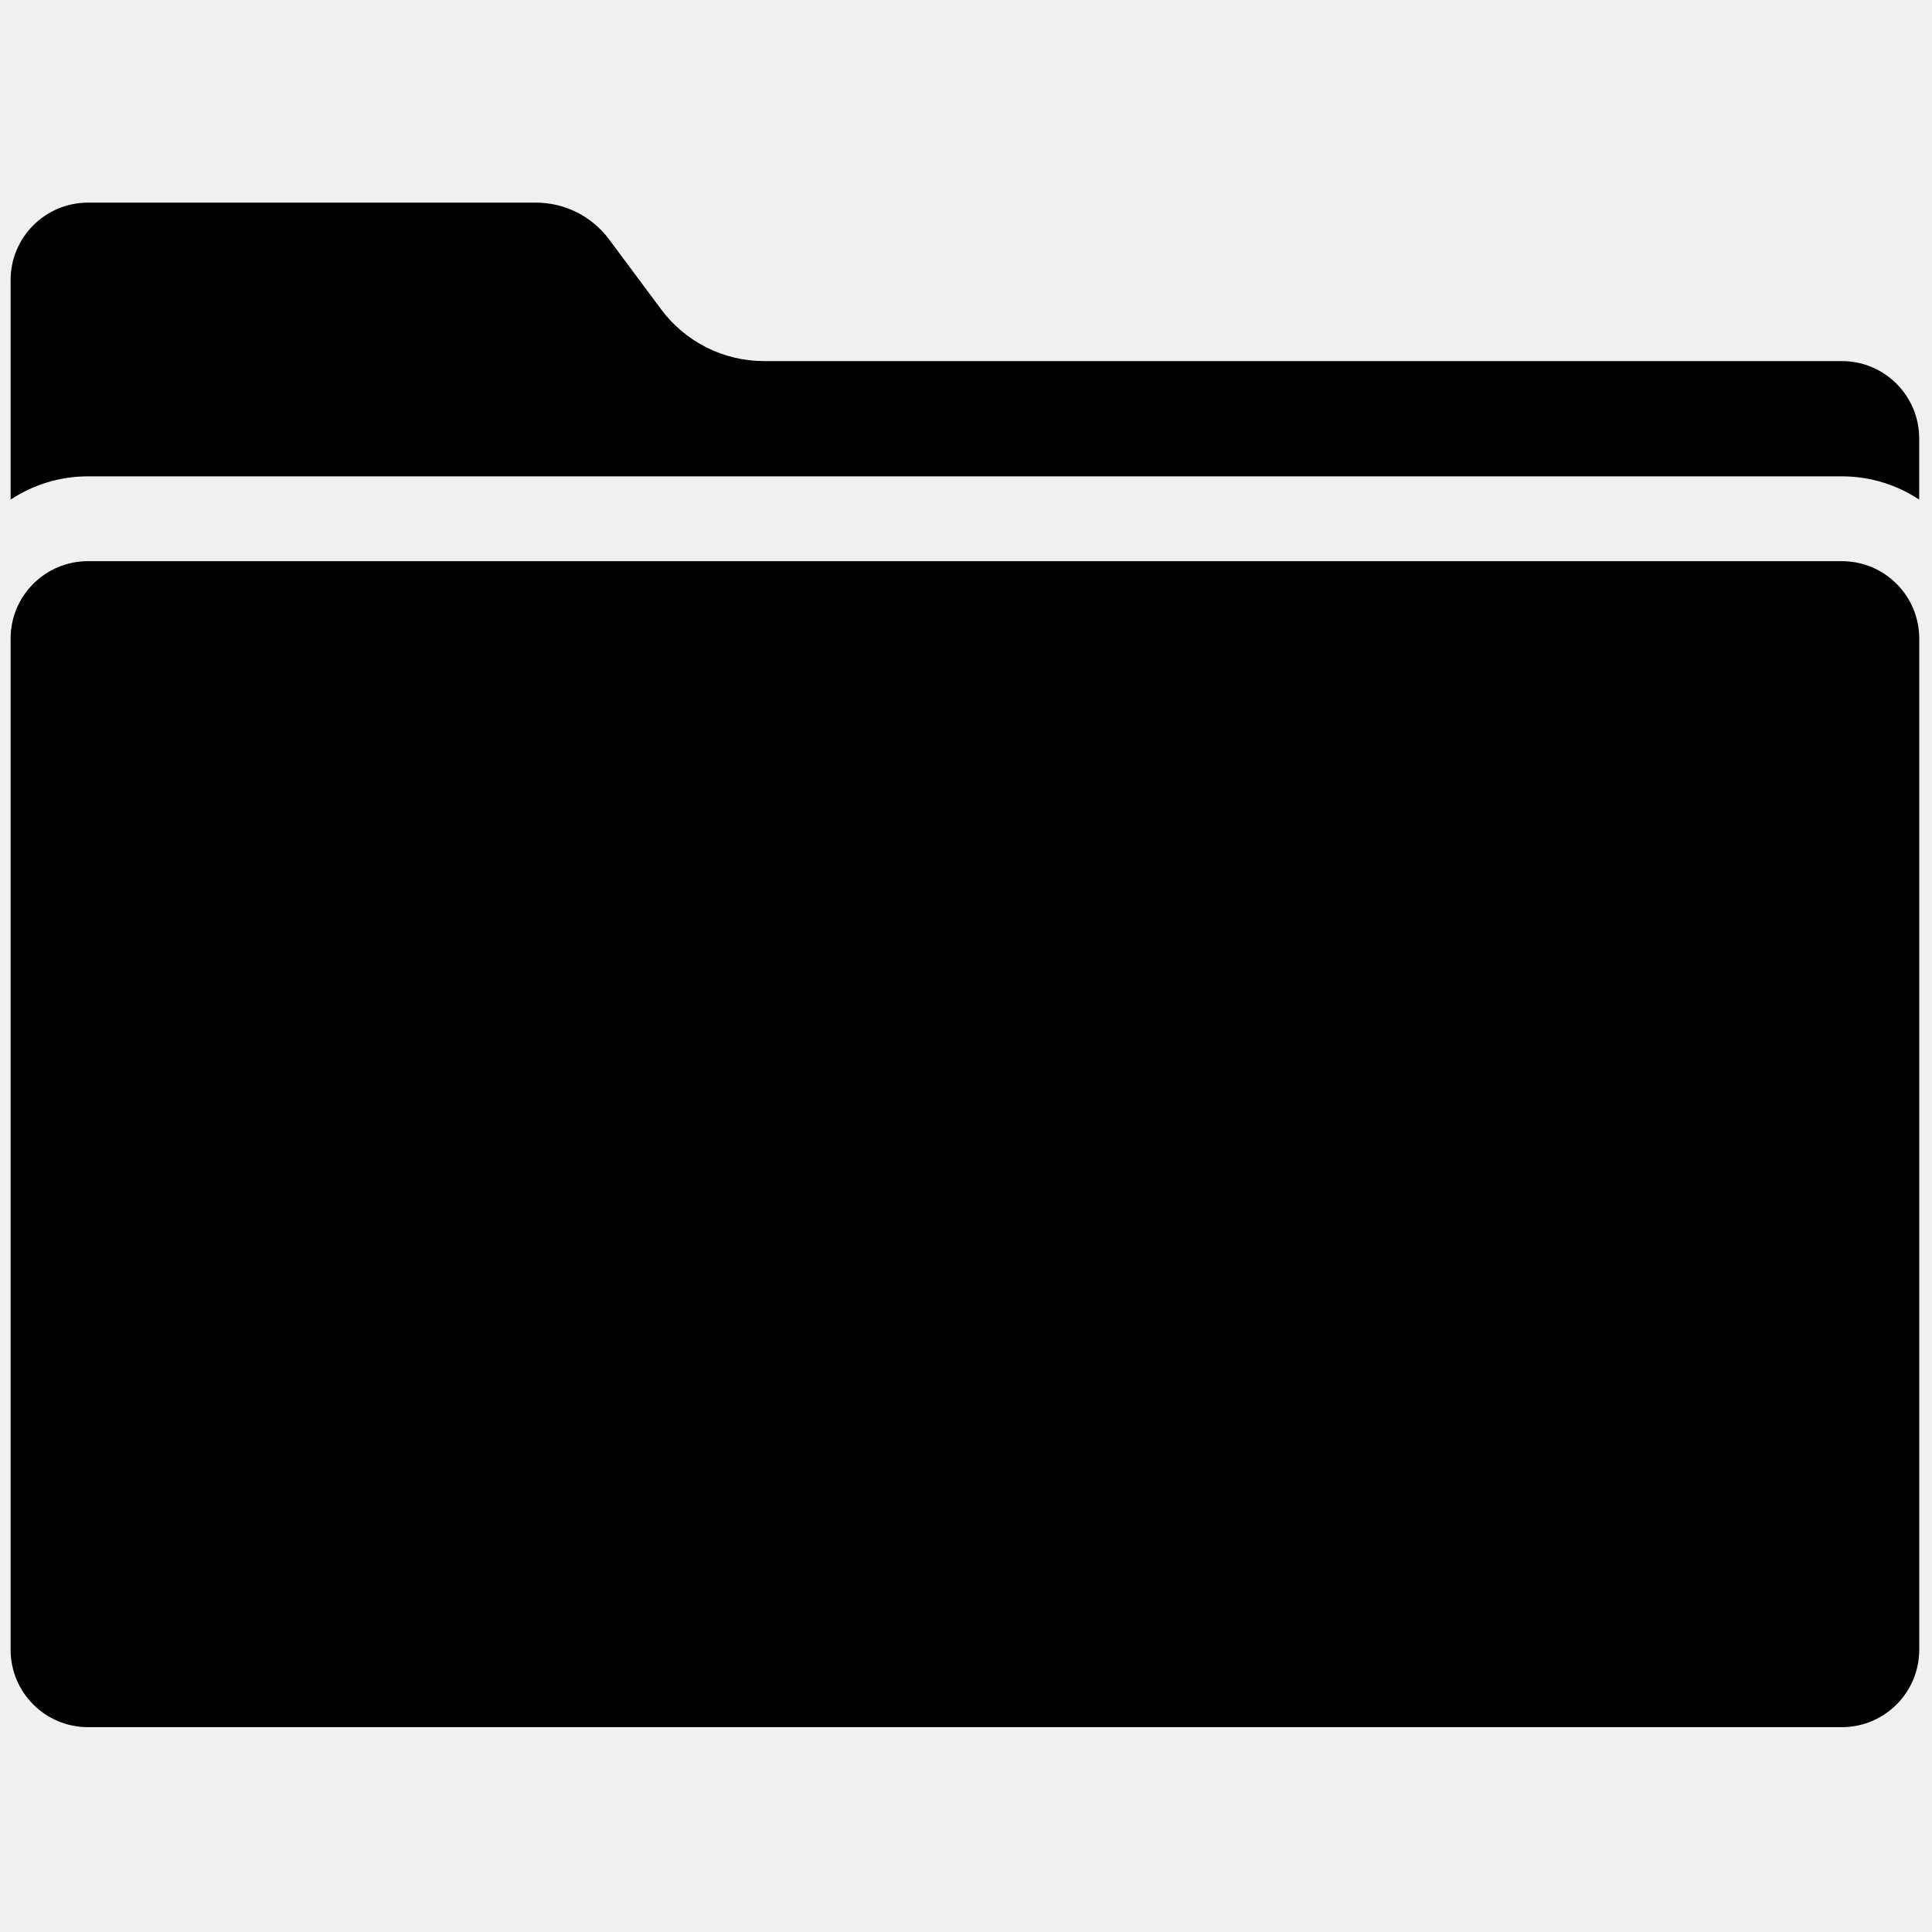
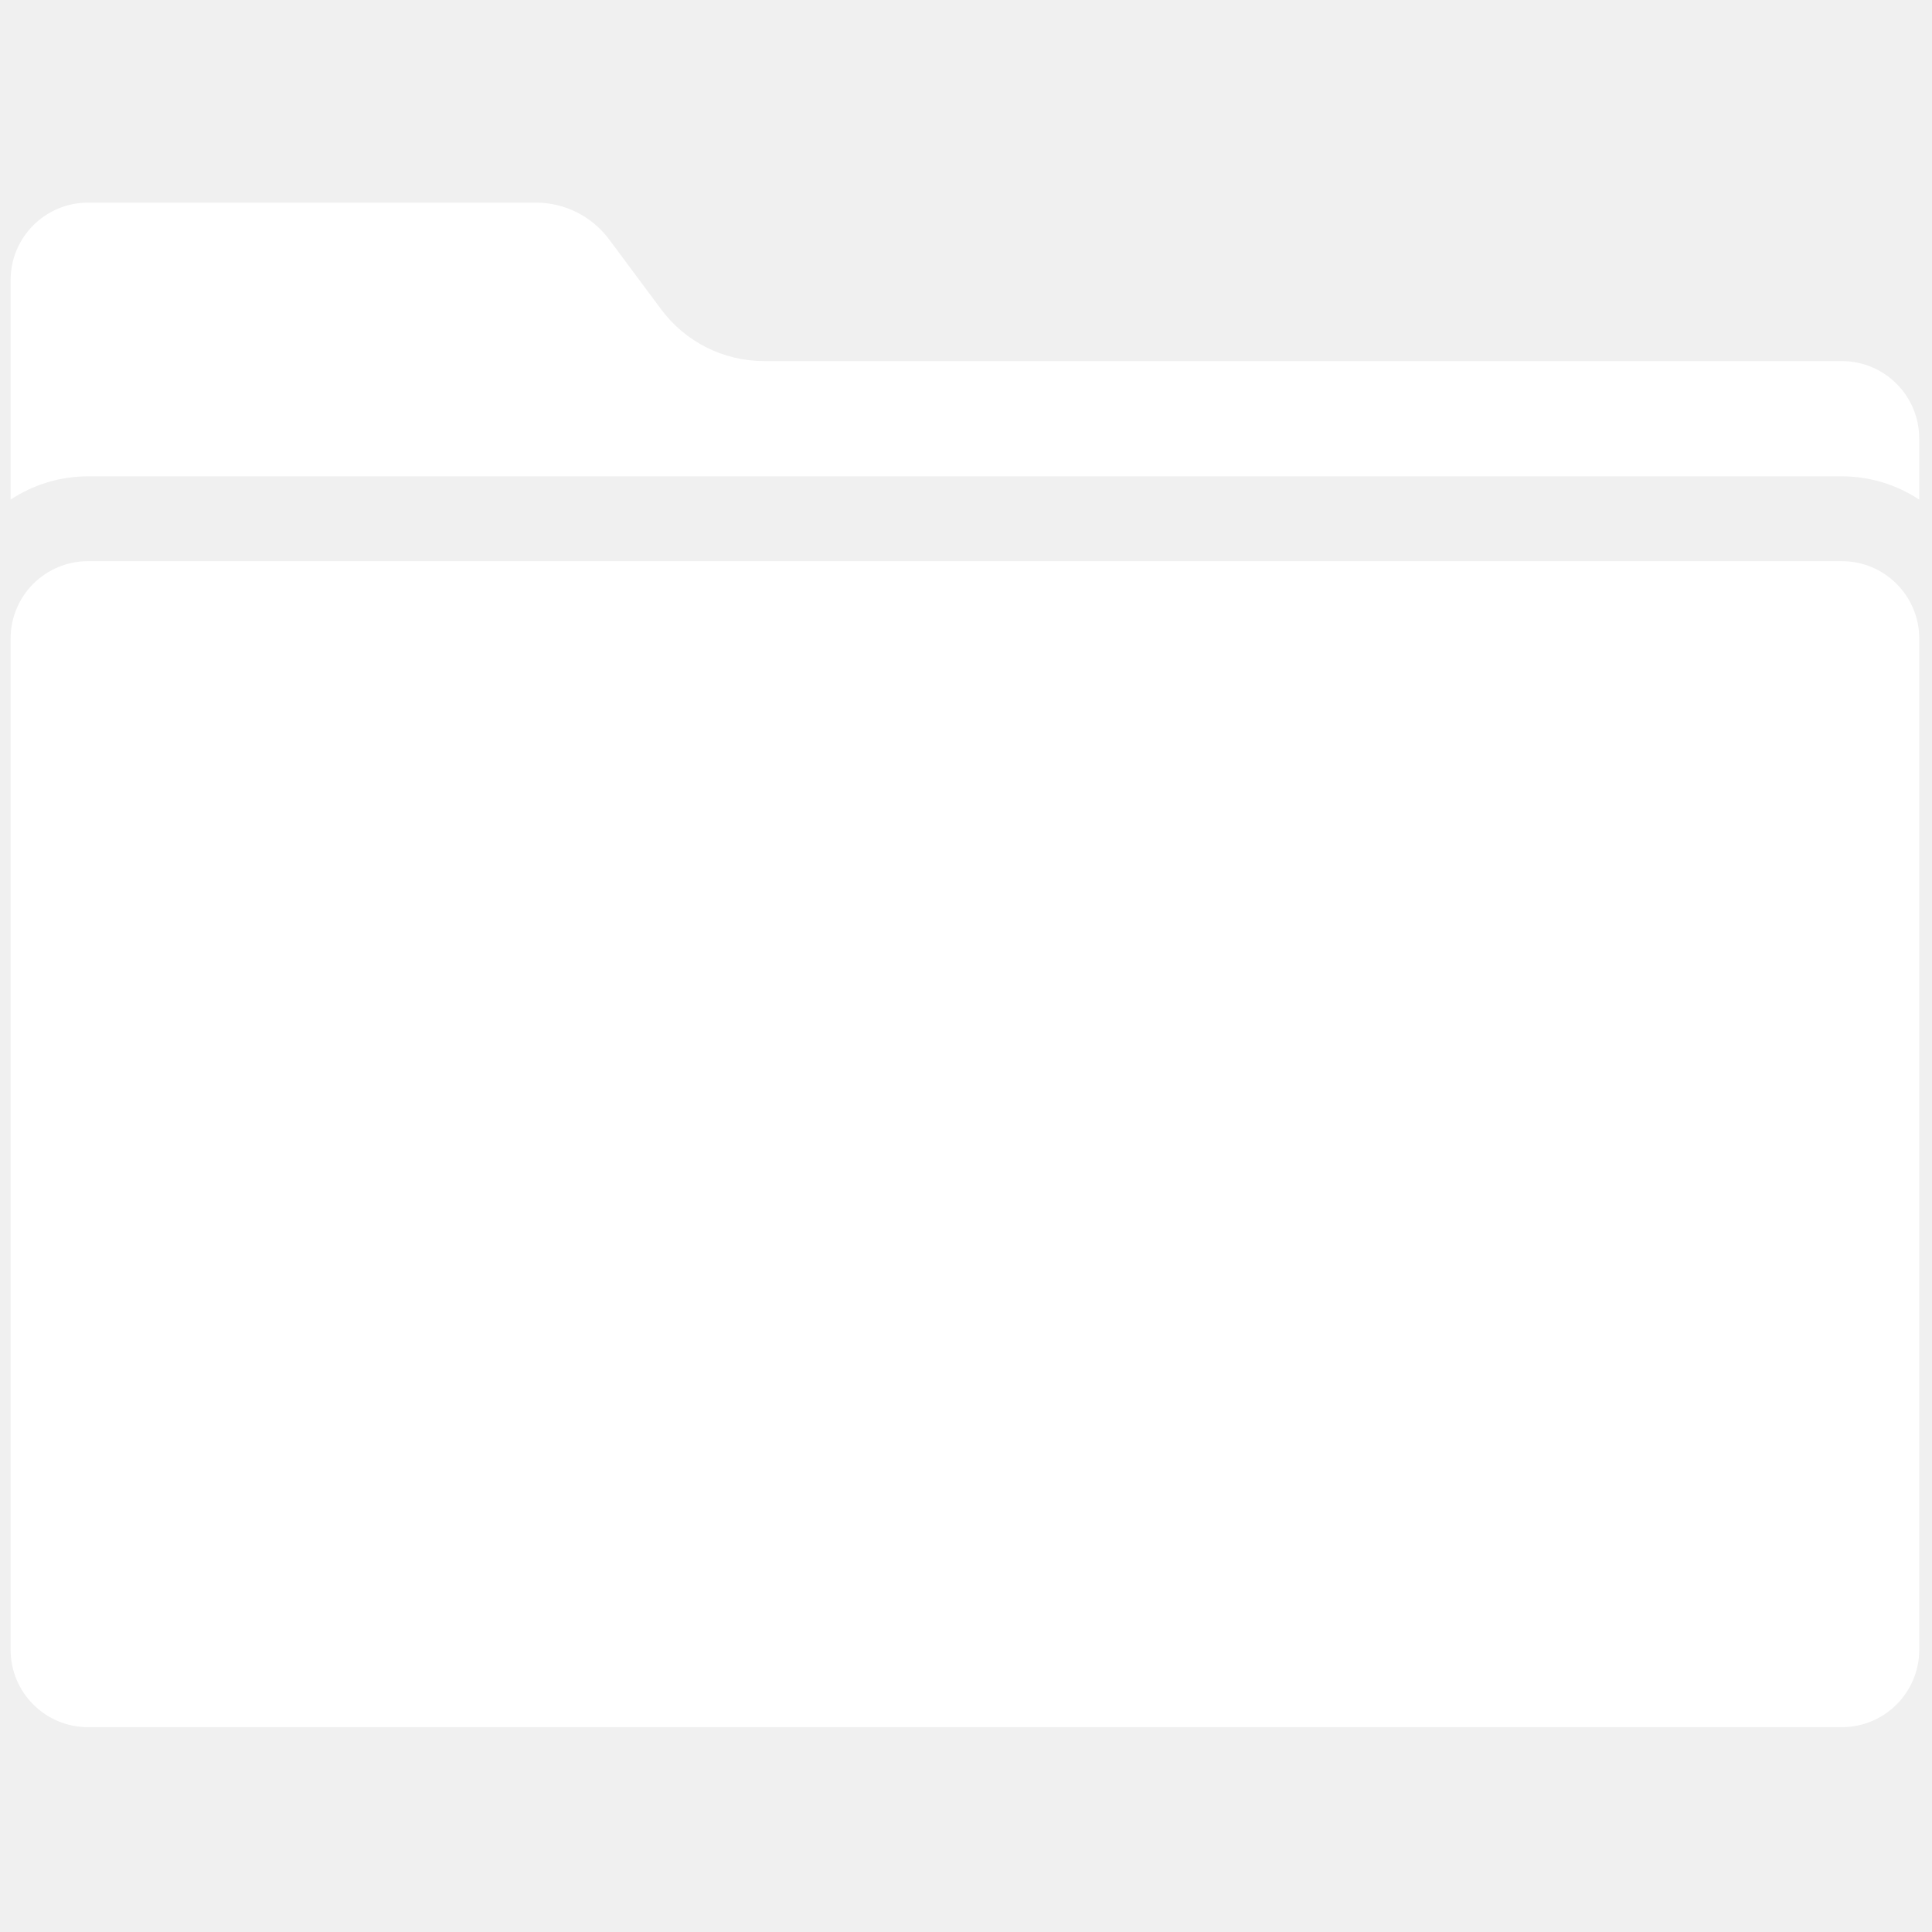
<svg xmlns="http://www.w3.org/2000/svg" version="1.1" width="256" height="256" viewBox="0 0 256 256" xml:space="preserve">
  <defs>
</defs>
  <g style="stroke: none; stroke-width: 0; stroke-dasharray: none; stroke-linecap: butt; stroke-linejoin: miter; stroke-miterlimit: 10; fill: none; fill-rule: nonzero; opacity: 1;" transform="translate(1.406593 1.406593) scale(2.81 2.81)">
-     <path d="M 86.351 80.944 H 3.649 C 1.634 80.944 0 79.31 0 77.295 V 29.61 c 0 -2.015 1.634 -3.649 3.649 -3.649 h 82.703 c 2.015 0 3.649 1.634 3.649 3.649 v 47.685 C 90 79.31 88.366 80.944 86.351 80.944 z" style="stroke: none; stroke-width: 1; stroke-dasharray: none; stroke-linecap: butt; stroke-linejoin: miter; stroke-miterlimit: 10; fill: rgb(0,0,0); fill-rule: nonzero; opacity: 1;" transform=" matrix(1 0 0 1 0 0) " stroke-linecap="round" />
-     <path d="M 3.648 21.961 h 82.703 c 1.347 0 2.6 0.405 3.648 1.097 v -2.883 c 0 -2.015 -1.634 -3.649 -3.649 -3.649 H 35.525 c -1.909 0 -3.706 -0.903 -4.846 -2.435 l -2.457 -3.302 c -0.812 -1.092 -2.093 -1.735 -3.454 -1.735 H 3.649 C 1.634 9.056 0 10.69 0 12.705 v 10.354 C 1.048 22.367 2.301 21.961 3.648 21.961 z" style="stroke: none; stroke-width: 1; stroke-dasharray: none; stroke-linecap: butt; stroke-linejoin: miter; stroke-miterlimit: 10; fill: rgb(0,0,0); fill-rule: nonzero; opacity: 1;" transform=" matrix(1 0 0 1 0 0) " stroke-linecap="round" />
+     <path d="M 86.351 80.944 H 3.649 C 1.634 80.944 0 79.31 0 77.295 V 29.61 c 0 -2.015 1.634 -3.649 3.649 -3.649 h 82.703 c 2.015 0 3.649 1.634 3.649 3.649 v 47.685 C 90 79.31 88.366 80.944 86.351 80.944 z" style="stroke: none; stroke-width: 1; stroke-dasharray: none; stroke-linecap: butt; stroke-linejoin: miter; stroke-miterlimit: 10; fill: #FFFFFF; fill-rule: nonzero; opacity: 1;" transform=" matrix(1 0 0 1 0 0) " stroke-linecap="round" />
+     <path d="M 3.648 21.961 h 82.703 c 1.347 0 2.6 0.405 3.648 1.097 v -2.883 c 0 -2.015 -1.634 -3.649 -3.649 -3.649 H 35.525 c -1.909 0 -3.706 -0.903 -4.846 -2.435 l -2.457 -3.302 c -0.812 -1.092 -2.093 -1.735 -3.454 -1.735 H 3.649 C 1.634 9.056 0 10.69 0 12.705 v 10.354 C 1.048 22.367 2.301 21.961 3.648 21.961 z" style="stroke: none; stroke-width: 1; stroke-dasharray: none; stroke-linecap: butt; stroke-linejoin: miter; stroke-miterlimit: 10; fill: #FFFFFF; fill-rule: nonzero; opacity: 1;" transform=" matrix(1 0 0 1 0 0) " stroke-linecap="round" />
  </g>
</svg>
